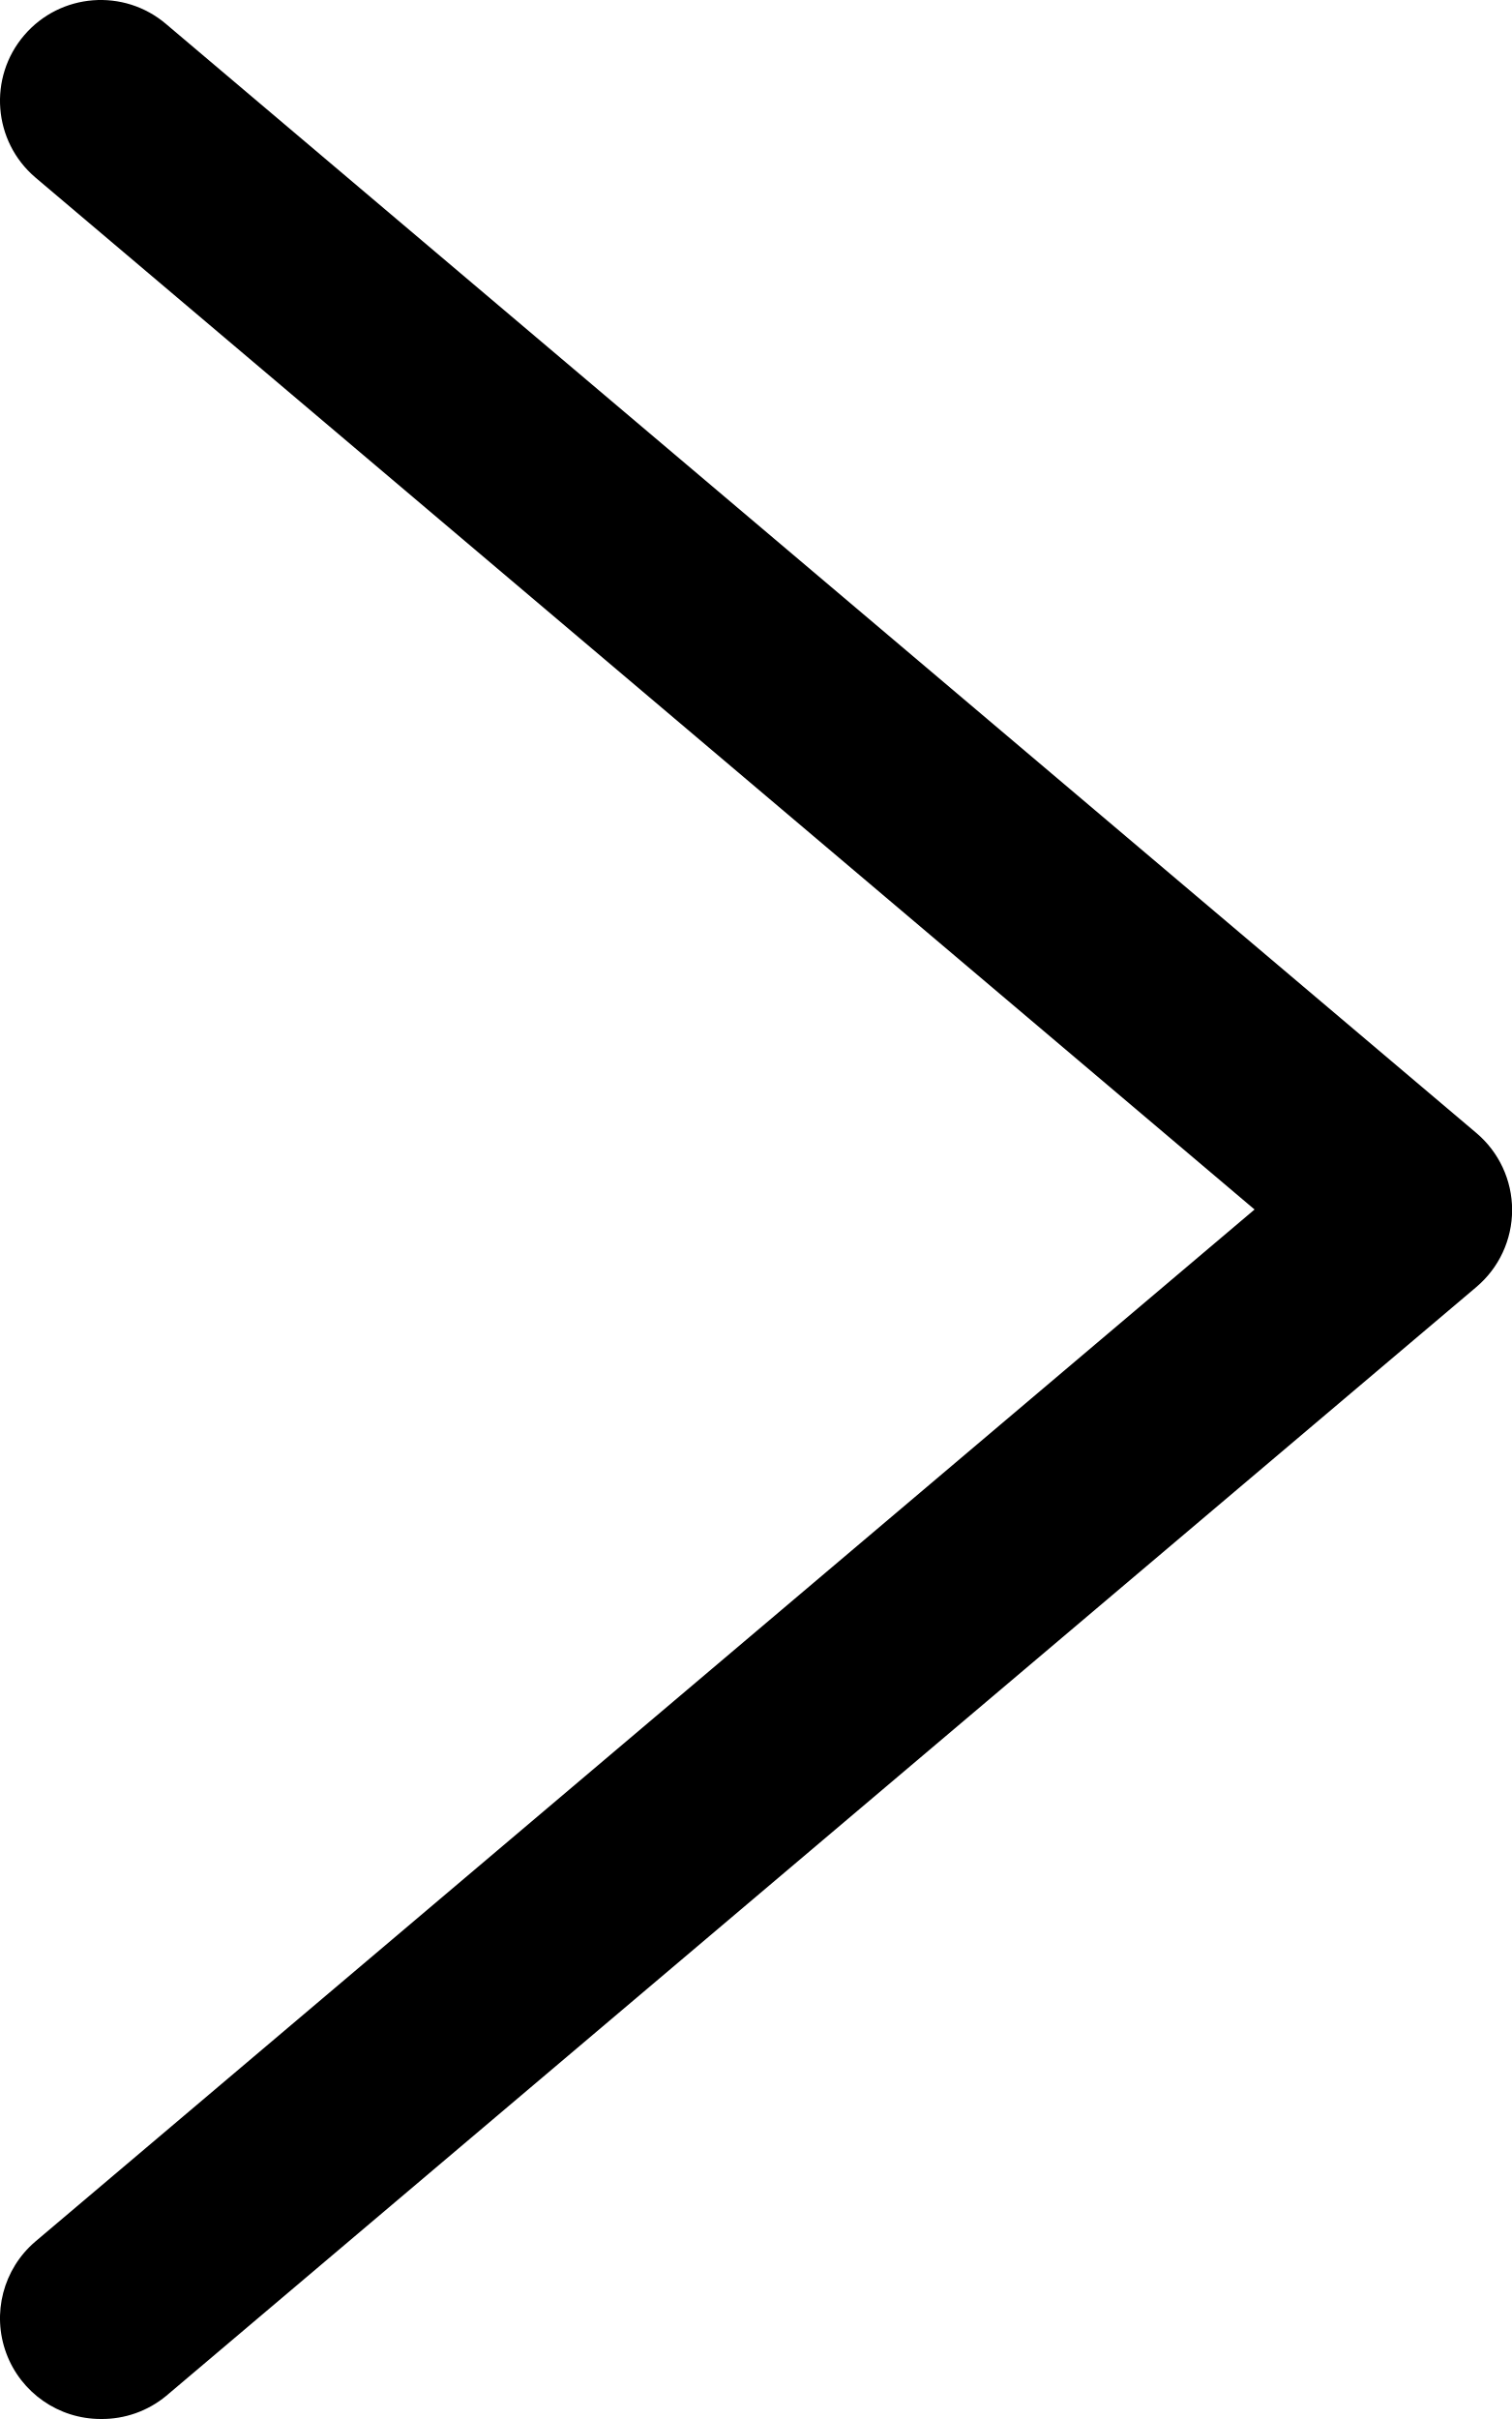
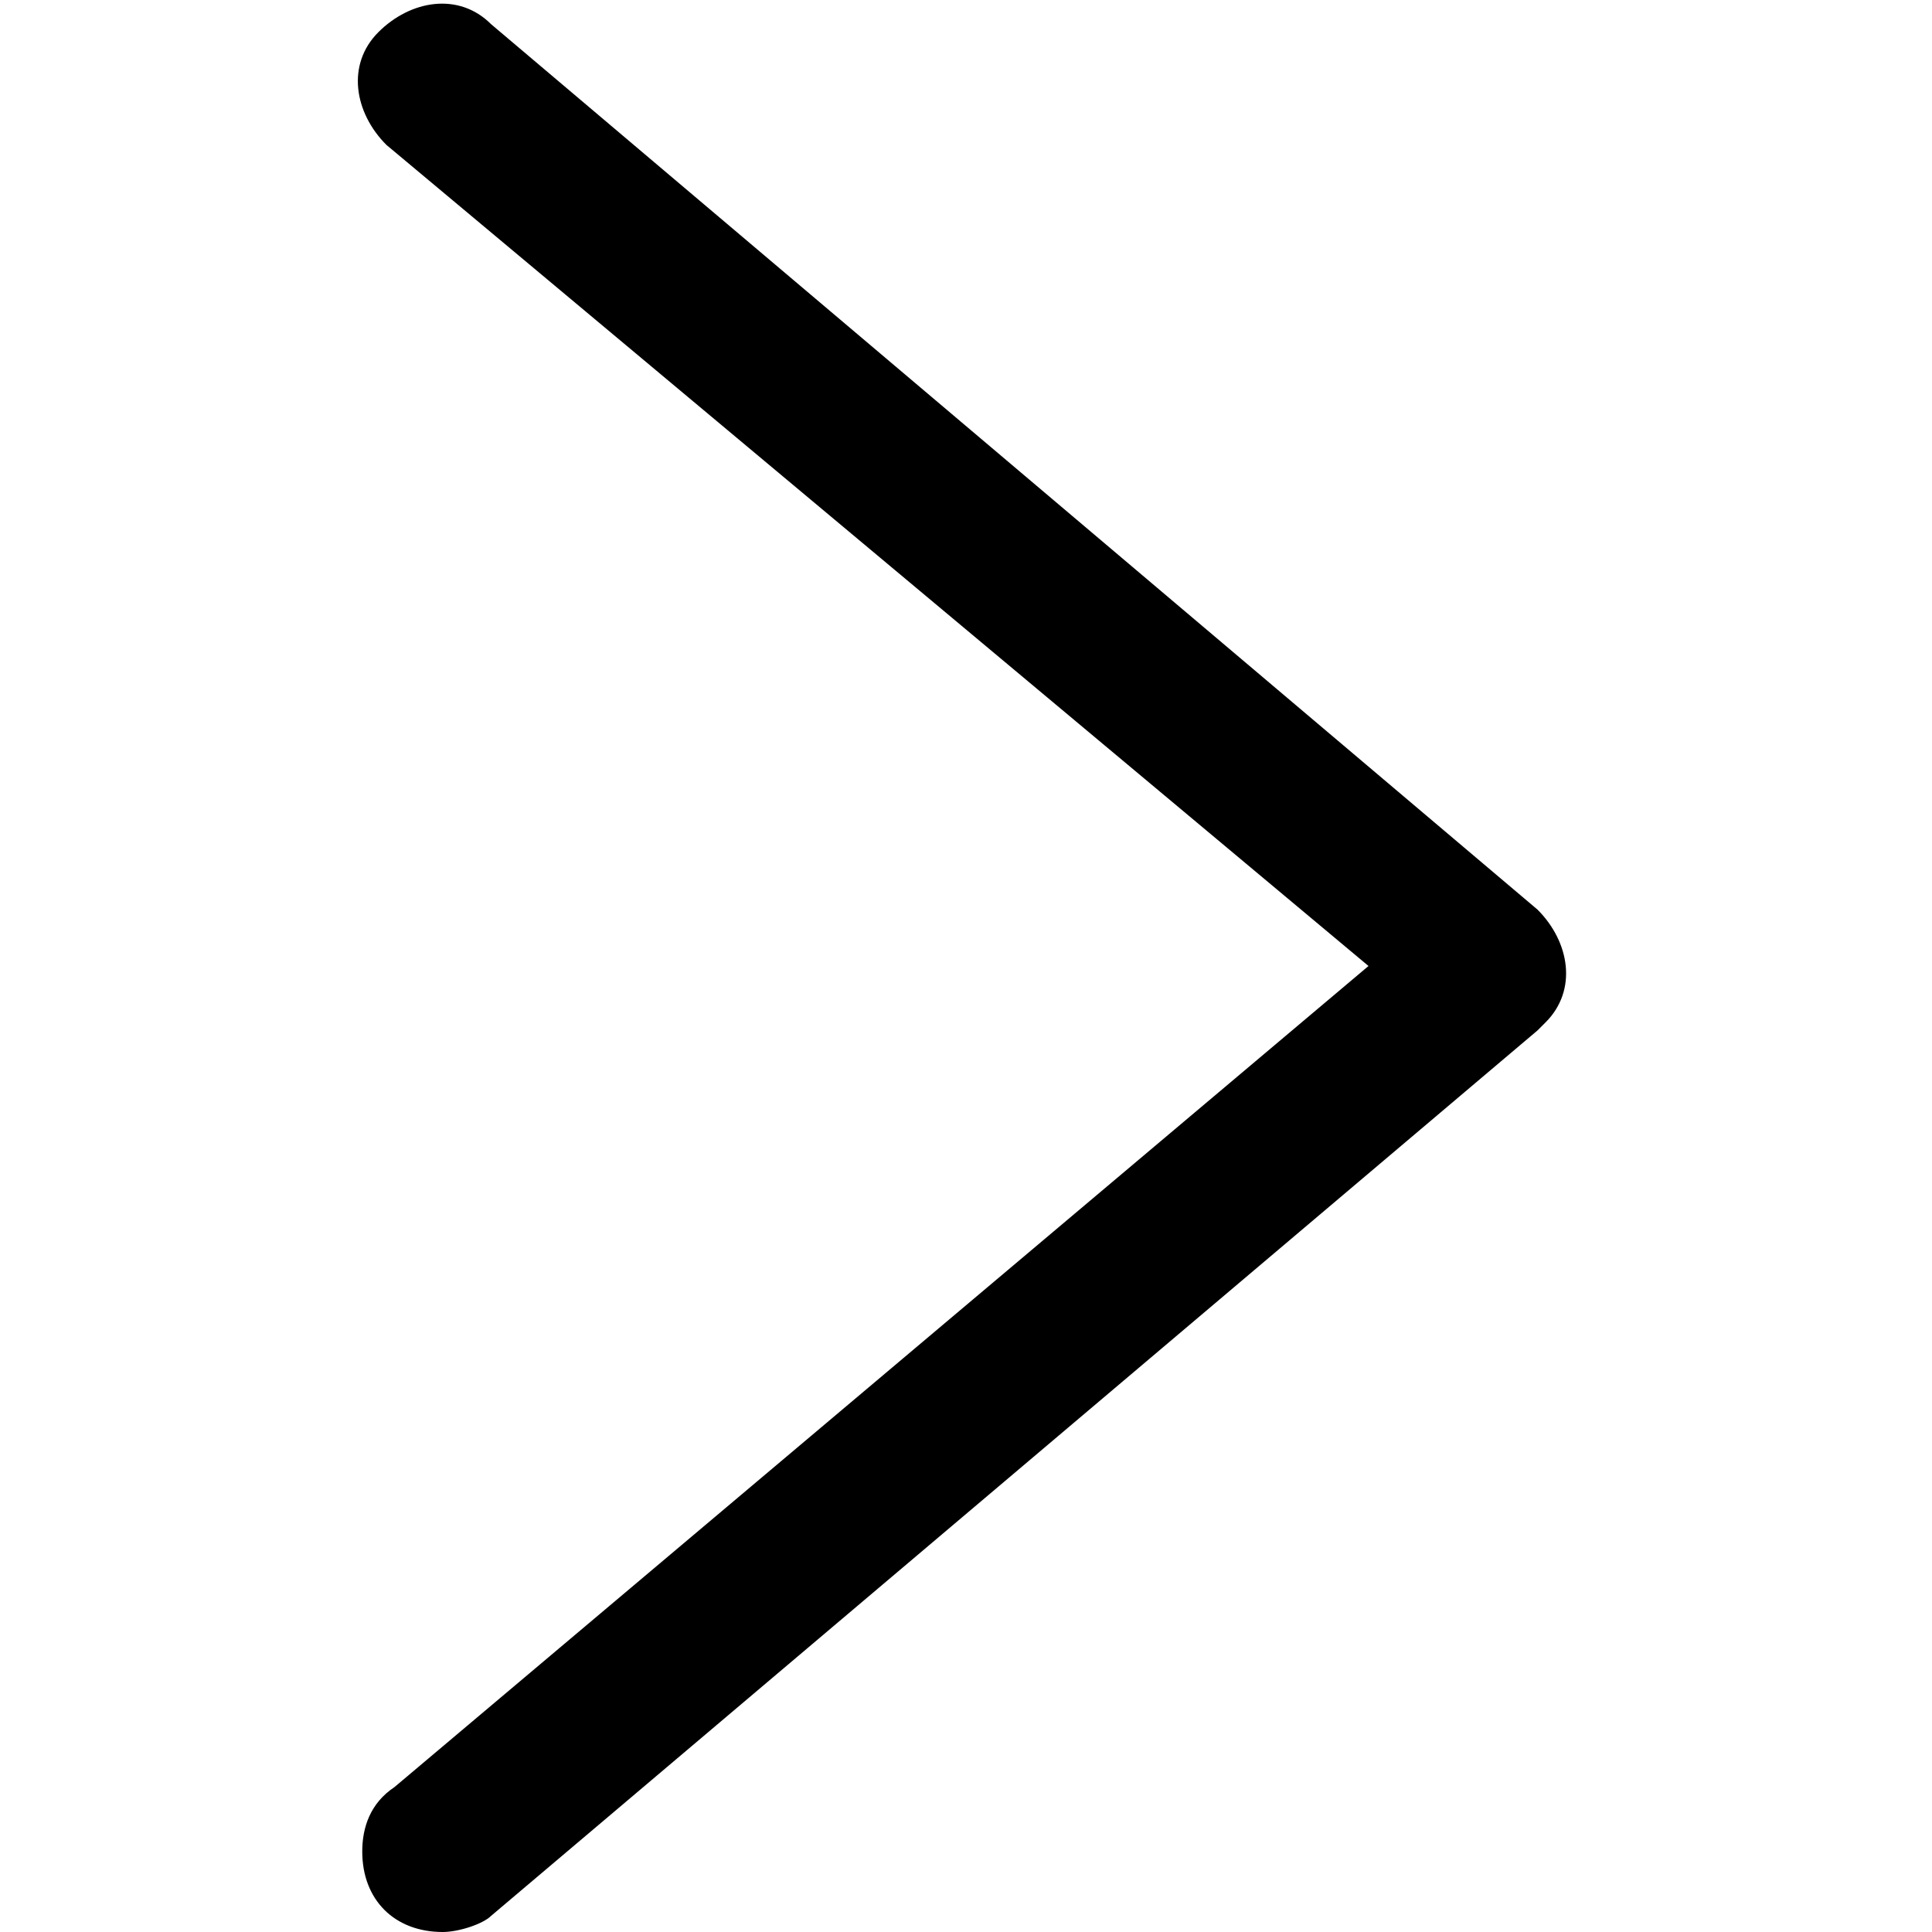
- <svg xmlns="http://www.w3.org/2000/svg" viewBox="0 0 15 24">
-   <g id="Layer_2" data-name="Layer 2">
+ <svg xmlns="http://www.w3.org/2000/svg" version="1.1" id="Layer_1" x="0px" y="0px" viewBox="0 0 24 24" style="enable-background:new 0 0 24 24;" xml:space="preserve">
+   <g id="Layer_2">
    <g id="Arrows">
-       <path d="M1,24a1,1,0,0,1-.65-1.76L12.45,12,.35,1.76A1,1,0,1,1,1.65.24l13,11a1,1,0,0,1,0,1.53l-13,11A1,1,0,0,1,1,24Z" />
+       <path d="M5.5,24c-0.6,0-1-0.4-1-1c0-0.3,0.1-0.6,0.4-0.8L17,12L4.8,1.8c-0.4-0.4-0.5-1-0.1-1.4c0.4-0.4,1-0.5,1.4-0.1l13,11    c0.4,0.4,0.5,1,0.1,1.4c0,0-0.1,0.1-0.1,0.1l-13,11C6,23.9,5.7,24,5.5,24z" />
    </g>
  </g>
</svg>
